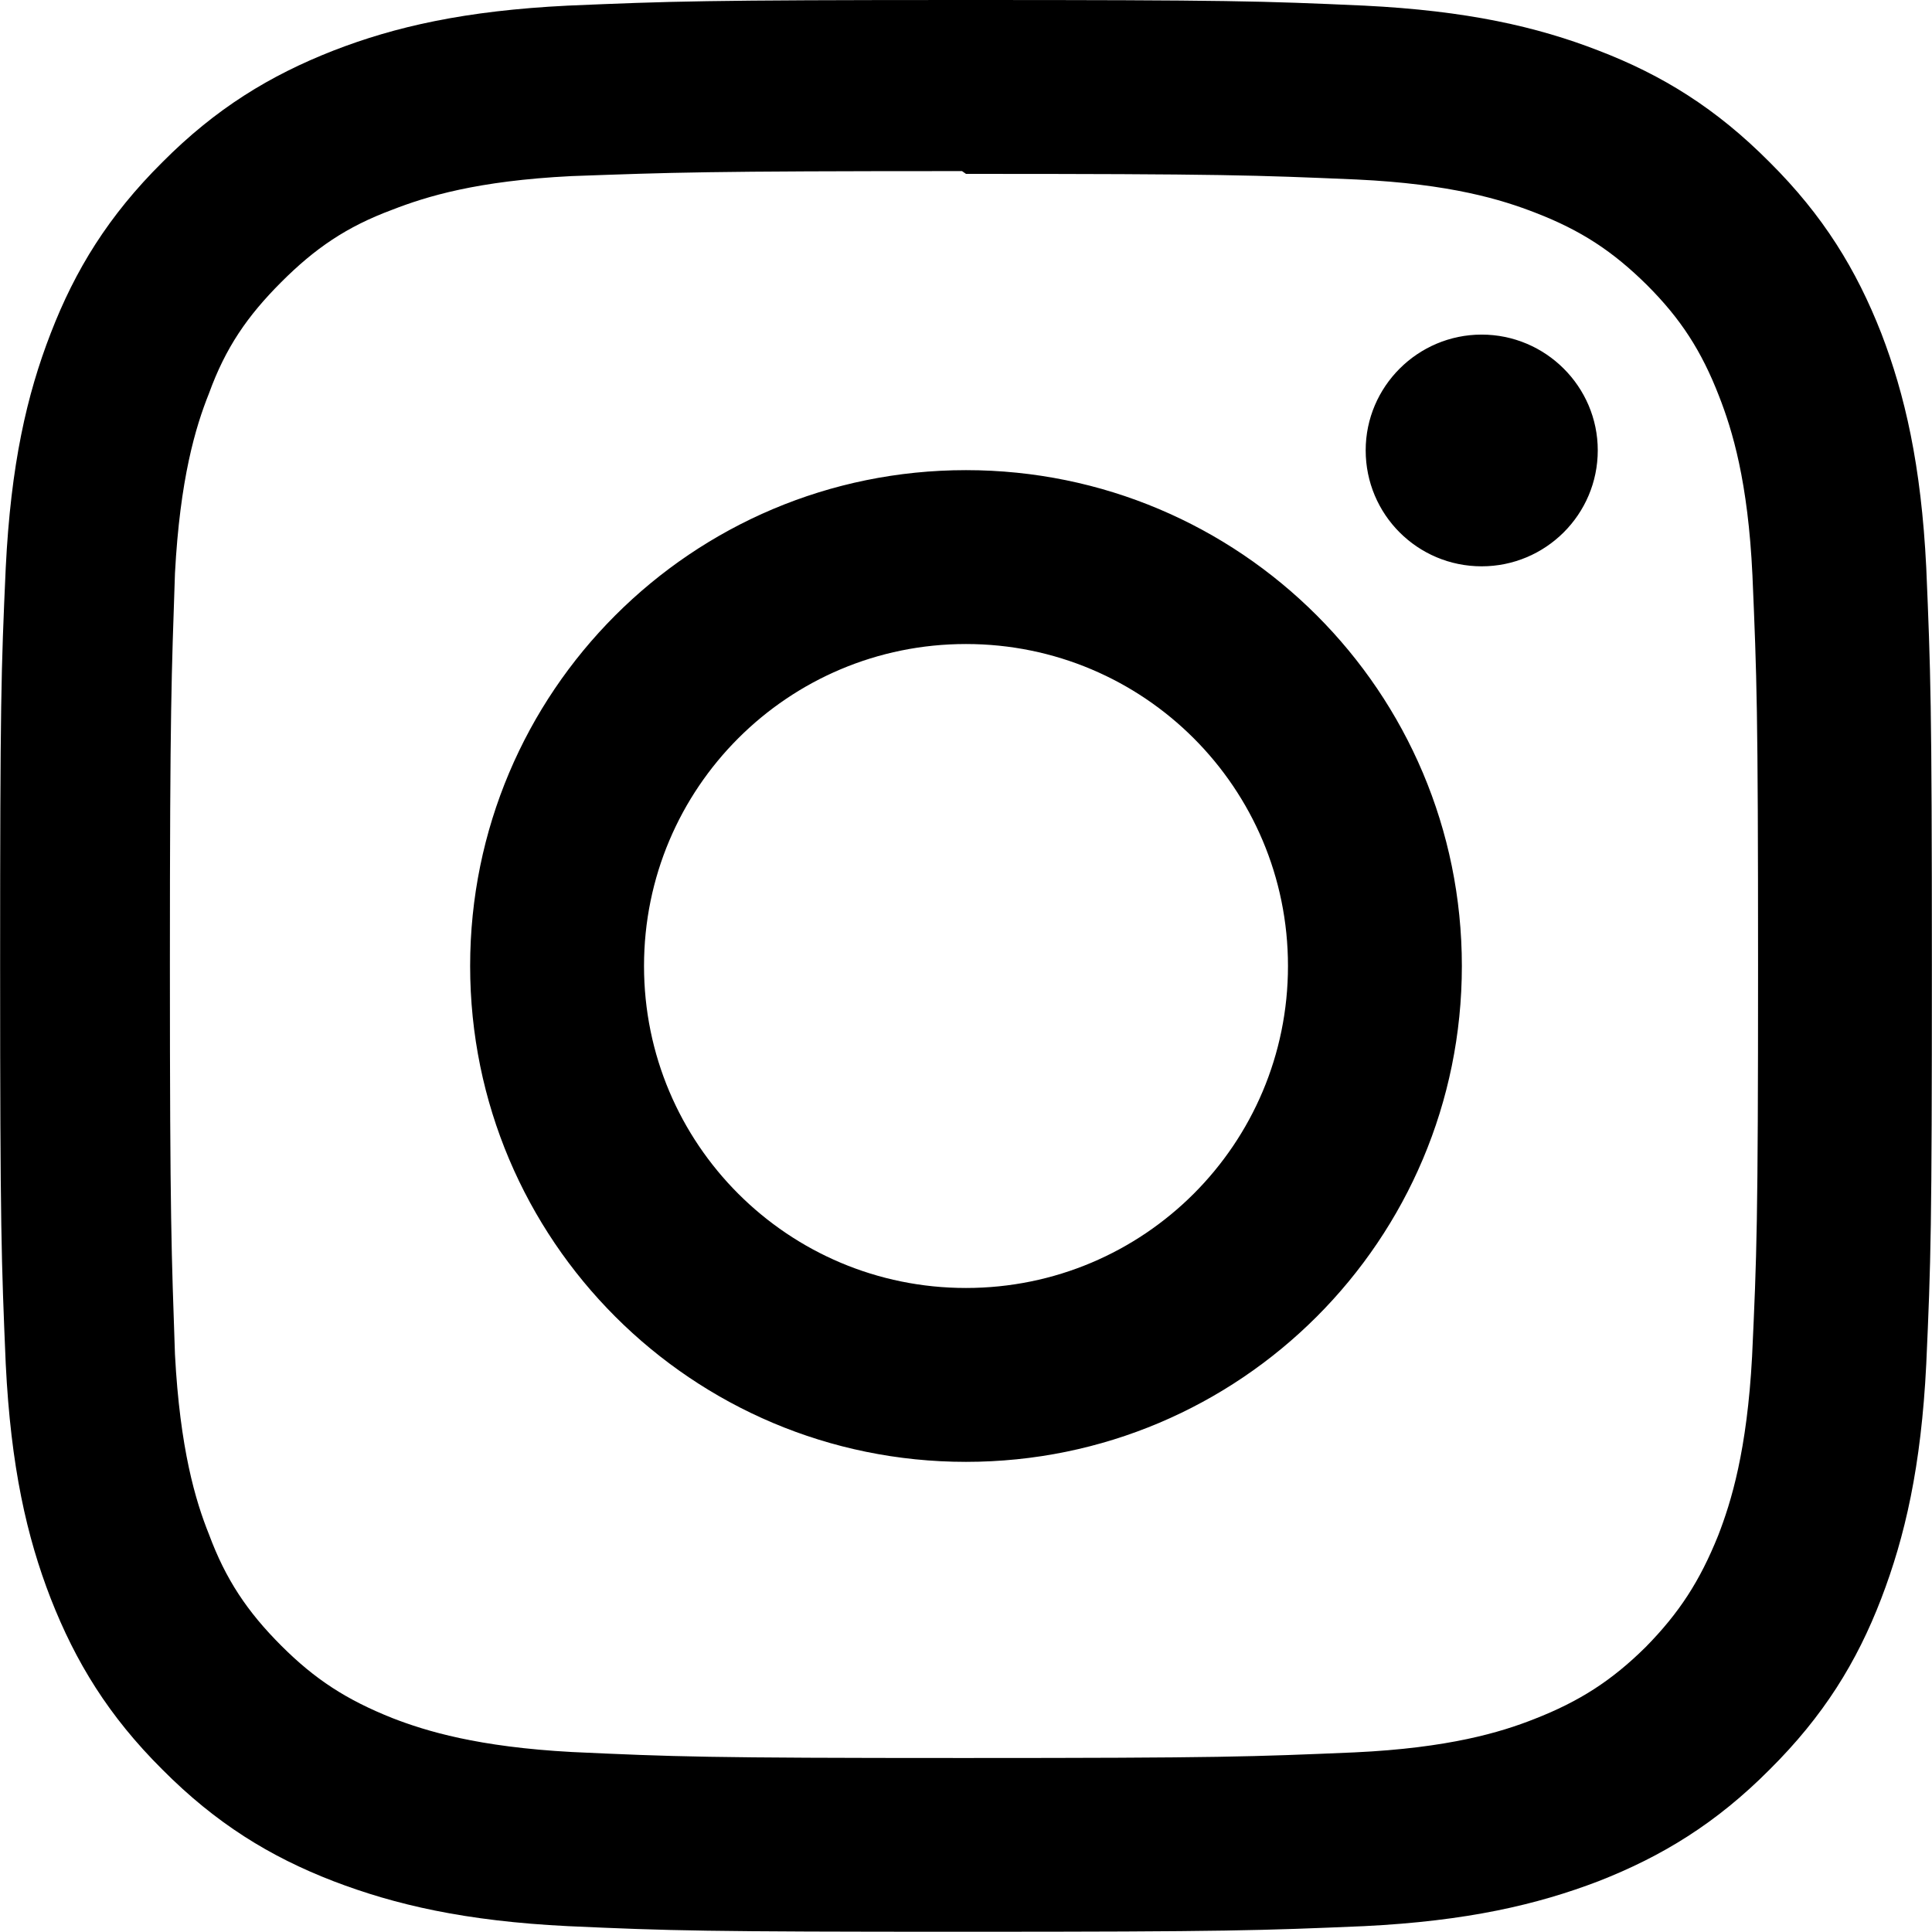
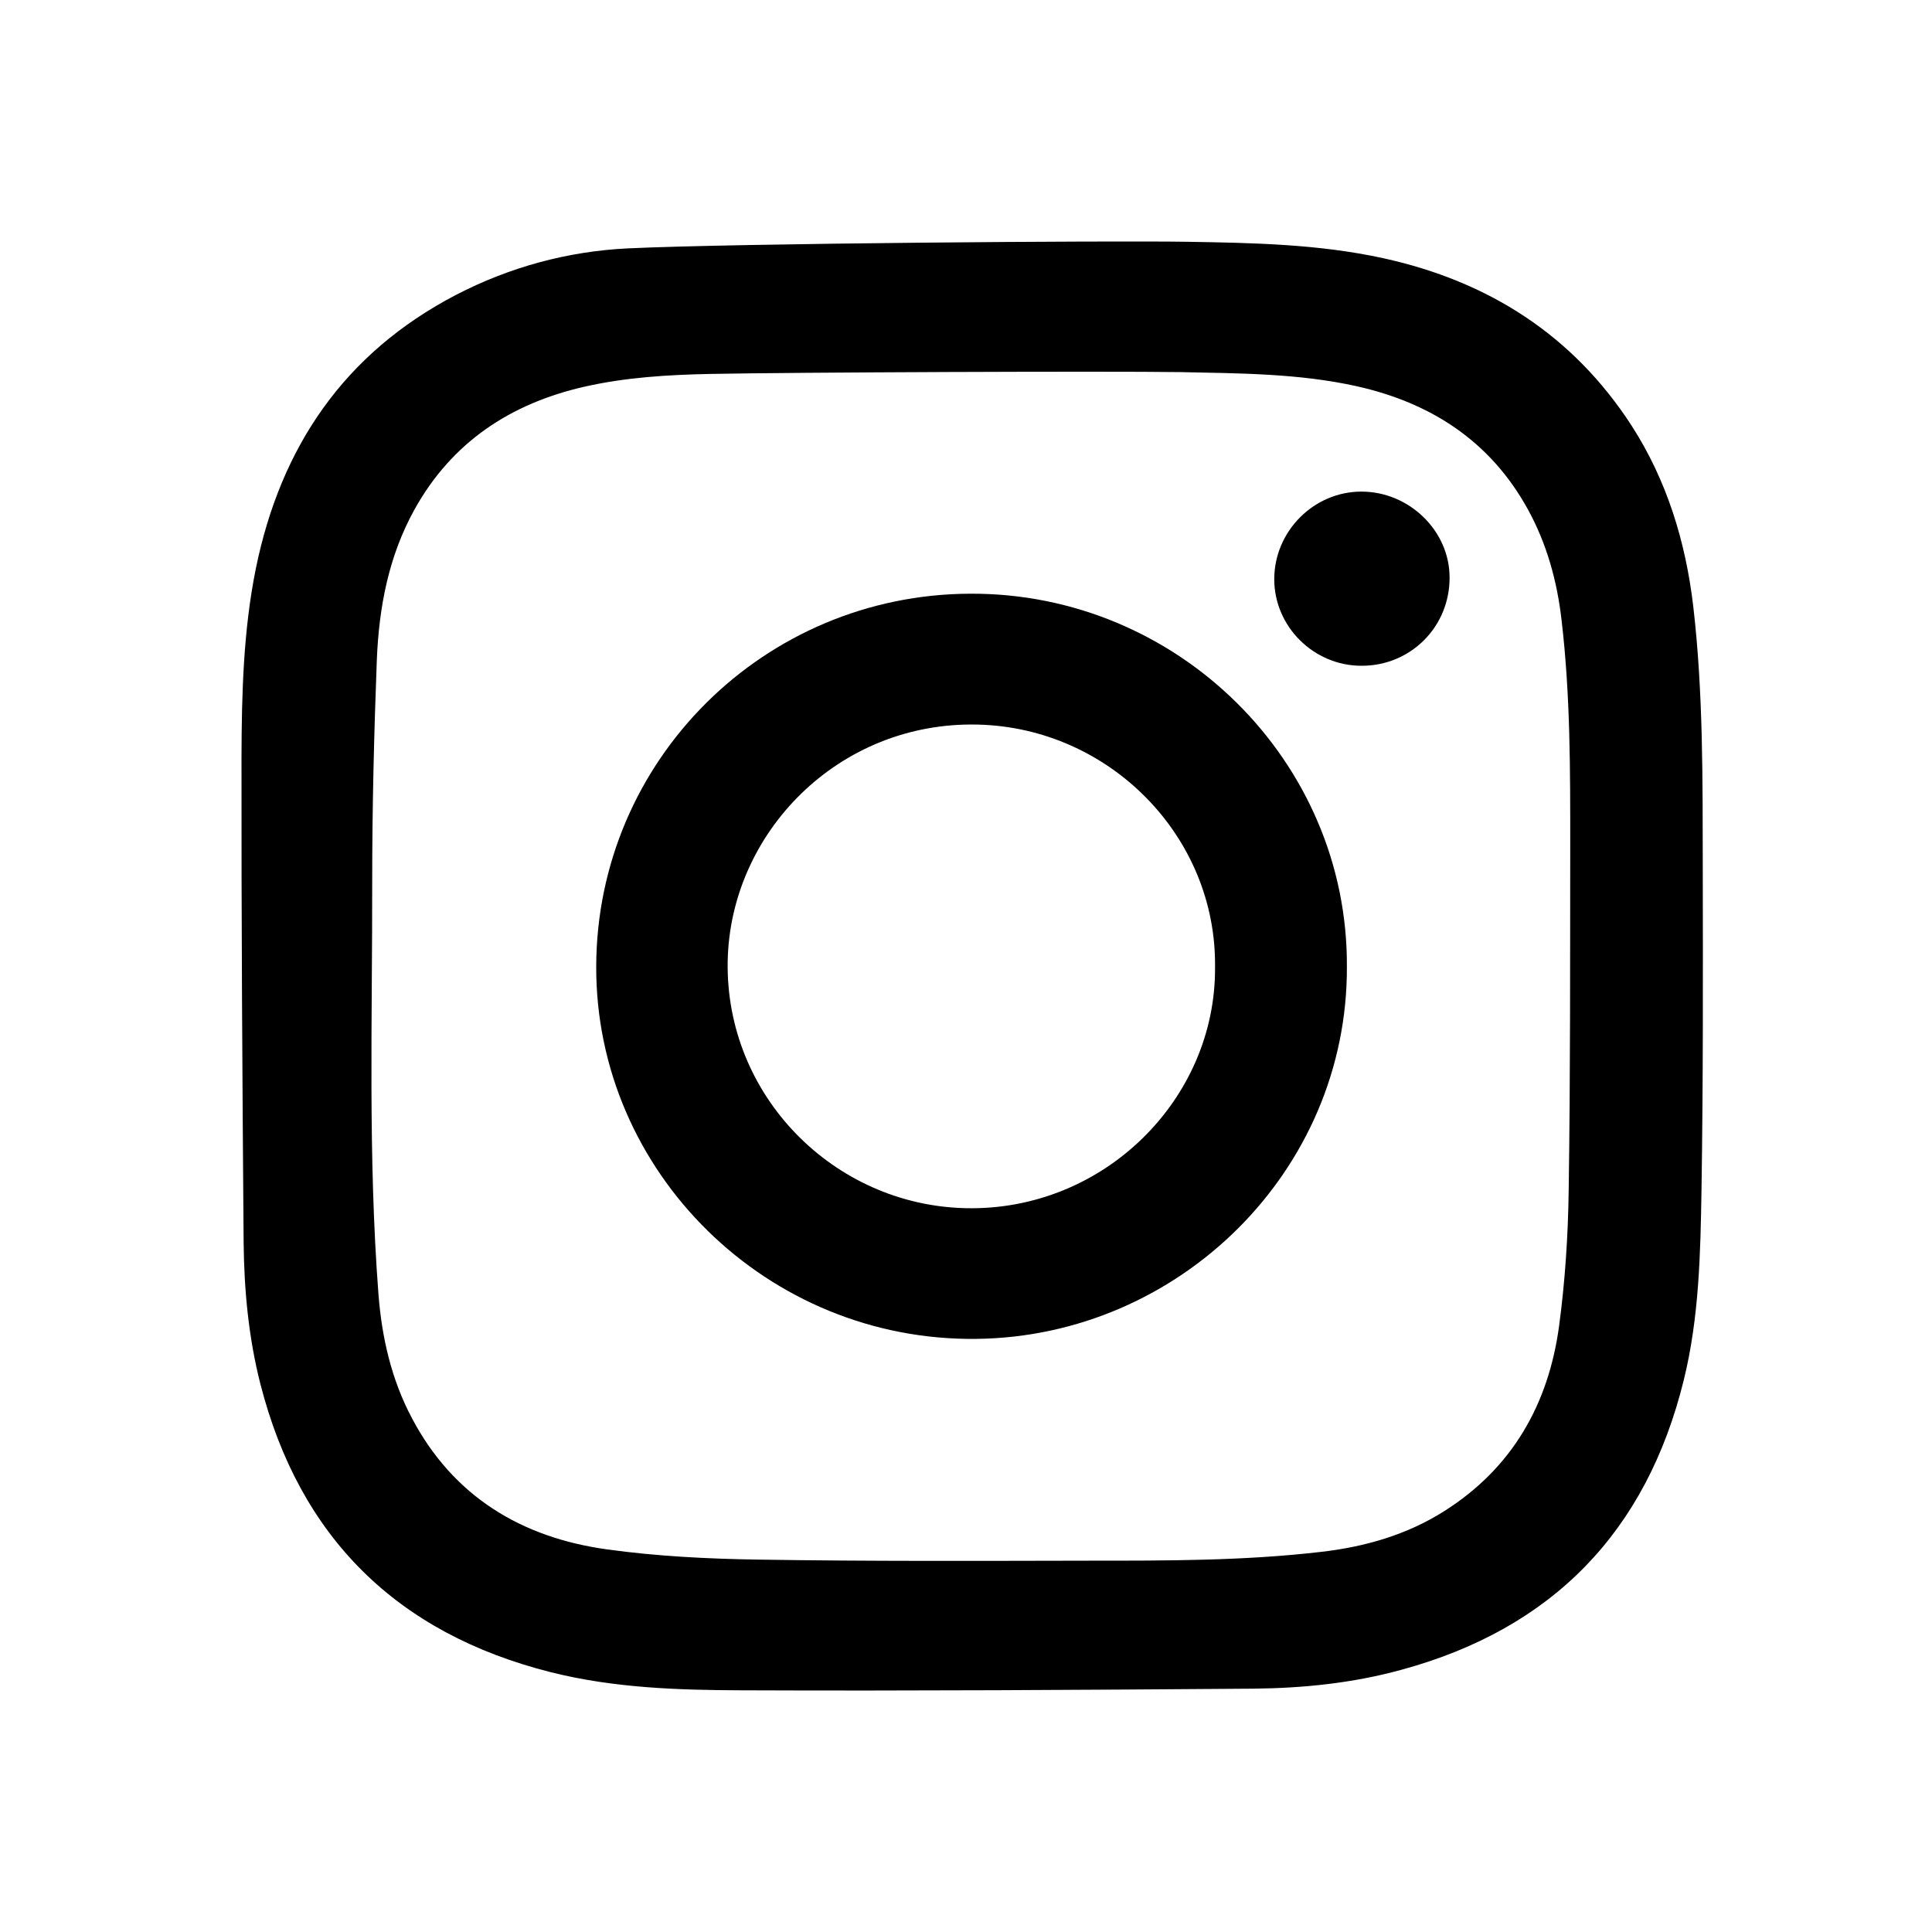
- <svg xmlns="http://www.w3.org/2000/svg" viewBox="0 0 32 32">
-   <path d="M16 0c-4.349 0-4.891 0.021-6.593 0.093-1.709 0.084-2.865 0.349-3.885 0.745-1.052 0.412-1.948 0.959-2.833 1.849-0.891 0.885-1.443 1.781-1.849 2.833-0.396 1.020-0.661 2.176-0.745 3.885-0.077 1.703-0.093 2.244-0.093 6.593s0.021 4.891 0.093 6.593c0.084 1.704 0.349 2.865 0.745 3.885 0.412 1.052 0.959 1.948 1.849 2.833 0.885 0.891 1.781 1.443 2.833 1.849 1.020 0.391 2.181 0.661 3.885 0.745 1.703 0.077 2.244 0.093 6.593 0.093s4.891-0.021 6.593-0.093c1.704-0.084 2.865-0.355 3.885-0.745 1.052-0.412 1.948-0.959 2.833-1.849 0.891-0.885 1.443-1.776 1.849-2.833 0.391-1.020 0.661-2.181 0.745-3.885 0.077-1.703 0.093-2.244 0.093-6.593s-0.021-4.891-0.093-6.593c-0.084-1.704-0.355-2.871-0.745-3.885-0.412-1.052-0.959-1.948-1.849-2.833-0.885-0.891-1.776-1.443-2.833-1.849-1.020-0.396-2.181-0.661-3.885-0.745-1.703-0.077-2.244-0.093-6.593-0.093zM16 2.88c4.271 0 4.781 0.021 6.469 0.093 1.557 0.073 2.405 0.333 2.968 0.553 0.751 0.291 1.276 0.635 1.844 1.197 0.557 0.557 0.901 1.088 1.192 1.839 0.22 0.563 0.48 1.411 0.553 2.968 0.072 1.688 0.093 2.199 0.093 6.469s-0.021 4.781-0.099 6.469c-0.084 1.557-0.344 2.405-0.563 2.968-0.303 0.751-0.641 1.276-1.199 1.844-0.563 0.557-1.099 0.901-1.844 1.192-0.556 0.22-1.416 0.48-2.979 0.553-1.697 0.072-2.197 0.093-6.479 0.093s-4.781-0.021-6.48-0.099c-1.557-0.084-2.416-0.344-2.979-0.563-0.76-0.303-1.281-0.641-1.839-1.199-0.563-0.563-0.921-1.099-1.197-1.844-0.224-0.556-0.48-1.416-0.563-2.979-0.057-1.677-0.084-2.197-0.084-6.459 0-4.26 0.027-4.781 0.084-6.479 0.083-1.563 0.339-2.421 0.563-2.979 0.276-0.761 0.635-1.281 1.197-1.844 0.557-0.557 1.079-0.917 1.839-1.199 0.563-0.219 1.401-0.479 2.964-0.557 1.697-0.061 2.197-0.083 6.473-0.083zM16 7.787c-4.541 0-8.213 3.677-8.213 8.213 0 4.541 3.677 8.213 8.213 8.213 4.541 0 8.213-3.677 8.213-8.213 0-4.541-3.677-8.213-8.213-8.213zM16 21.333c-2.948 0-5.333-2.385-5.333-5.333s2.385-5.333 5.333-5.333c2.948 0 5.333 2.385 5.333 5.333s-2.385 5.333-5.333 5.333zM26.464 7.459c0 1.063-0.865 1.921-1.923 1.921-1.063 0-1.921-0.859-1.921-1.921 0-1.057 0.864-1.917 1.921-1.917s1.923 0.86 1.923 1.917z" />
+ <svg xmlns="http://www.w3.org/2000/svg" width="20" height="20" viewBox="0 0 20 20" fill="none">
+   <path d="M12.295 2.503C12.972 2.514 13.653 2.527 14.32 2.673C15.409 2.912 16.283 3.469 16.89 4.406C17.256 4.974 17.449 5.607 17.528 6.272C17.633 7.172 17.625 8.079 17.627 8.986C17.629 10.095 17.631 11.204 17.614 12.313C17.603 12.975 17.59 13.638 17.43 14.288C17.044 15.854 16.073 16.861 14.502 17.287C14.002 17.424 13.489 17.476 12.974 17.481C11.21 17.494 9.448 17.505 7.683 17.498C7.019 17.496 6.353 17.474 5.704 17.311C4.107 16.909 3.101 15.913 2.695 14.325C2.573 13.845 2.527 13.355 2.522 12.861C2.509 11.187 2.498 9.515 2.5 7.84C2.502 7.185 2.518 6.529 2.649 5.883C2.906 4.626 3.563 3.656 4.72 3.053C5.277 2.764 5.878 2.601 6.502 2.571C7.64 2.518 11.501 2.49 12.295 2.503ZM7.35 3.871C6.912 3.88 6.476 3.906 6.046 4.004C5.279 4.18 4.677 4.58 4.291 5.274C4.023 5.757 3.923 6.287 3.901 6.829C3.872 7.592 3.853 8.358 3.853 9.121C3.855 10.548 3.809 11.976 3.918 13.401C3.953 13.847 4.052 14.282 4.265 14.682C4.692 15.491 5.398 15.917 6.283 16.039C6.802 16.111 7.328 16.137 7.852 16.145C8.992 16.163 10.132 16.158 11.271 16.156C12.073 16.156 12.877 16.158 13.675 16.065C14.129 16.013 14.563 15.889 14.951 15.643C15.656 15.197 16.029 14.536 16.139 13.731C16.202 13.264 16.233 12.787 16.239 12.316C16.257 11.13 16.253 9.945 16.255 8.76C16.255 7.977 16.257 7.196 16.165 6.418C16.119 6.015 16.012 5.628 15.816 5.272C15.429 4.569 14.815 4.169 14.039 3.997C13.441 3.865 12.829 3.865 12.22 3.852C11.449 3.841 8.198 3.854 7.35 3.871Z" fill="black" />
+   <path d="M13.943 10.006C13.952 12.124 12.203 13.834 10.112 13.86C7.943 13.888 6.165 12.133 6.172 10.004C6.178 7.873 7.908 6.154 10.042 6.146C12.188 6.135 13.954 7.879 13.943 10.006ZM12.578 10.012C12.595 8.658 11.486 7.535 10.126 7.501C8.683 7.464 7.559 8.618 7.533 9.949C7.507 11.341 8.629 12.476 9.996 12.507C11.425 12.54 12.589 11.378 12.578 10.012Z" fill="black" />
+   <path d="M14.097 6.892C13.601 6.894 13.191 6.487 13.191 5.996C13.191 5.502 13.597 5.091 14.09 5.089C14.585 5.087 15.006 5.493 15.006 5.978C15.008 6.487 14.605 6.892 14.097 6.892Z" fill="black" />
</svg>
